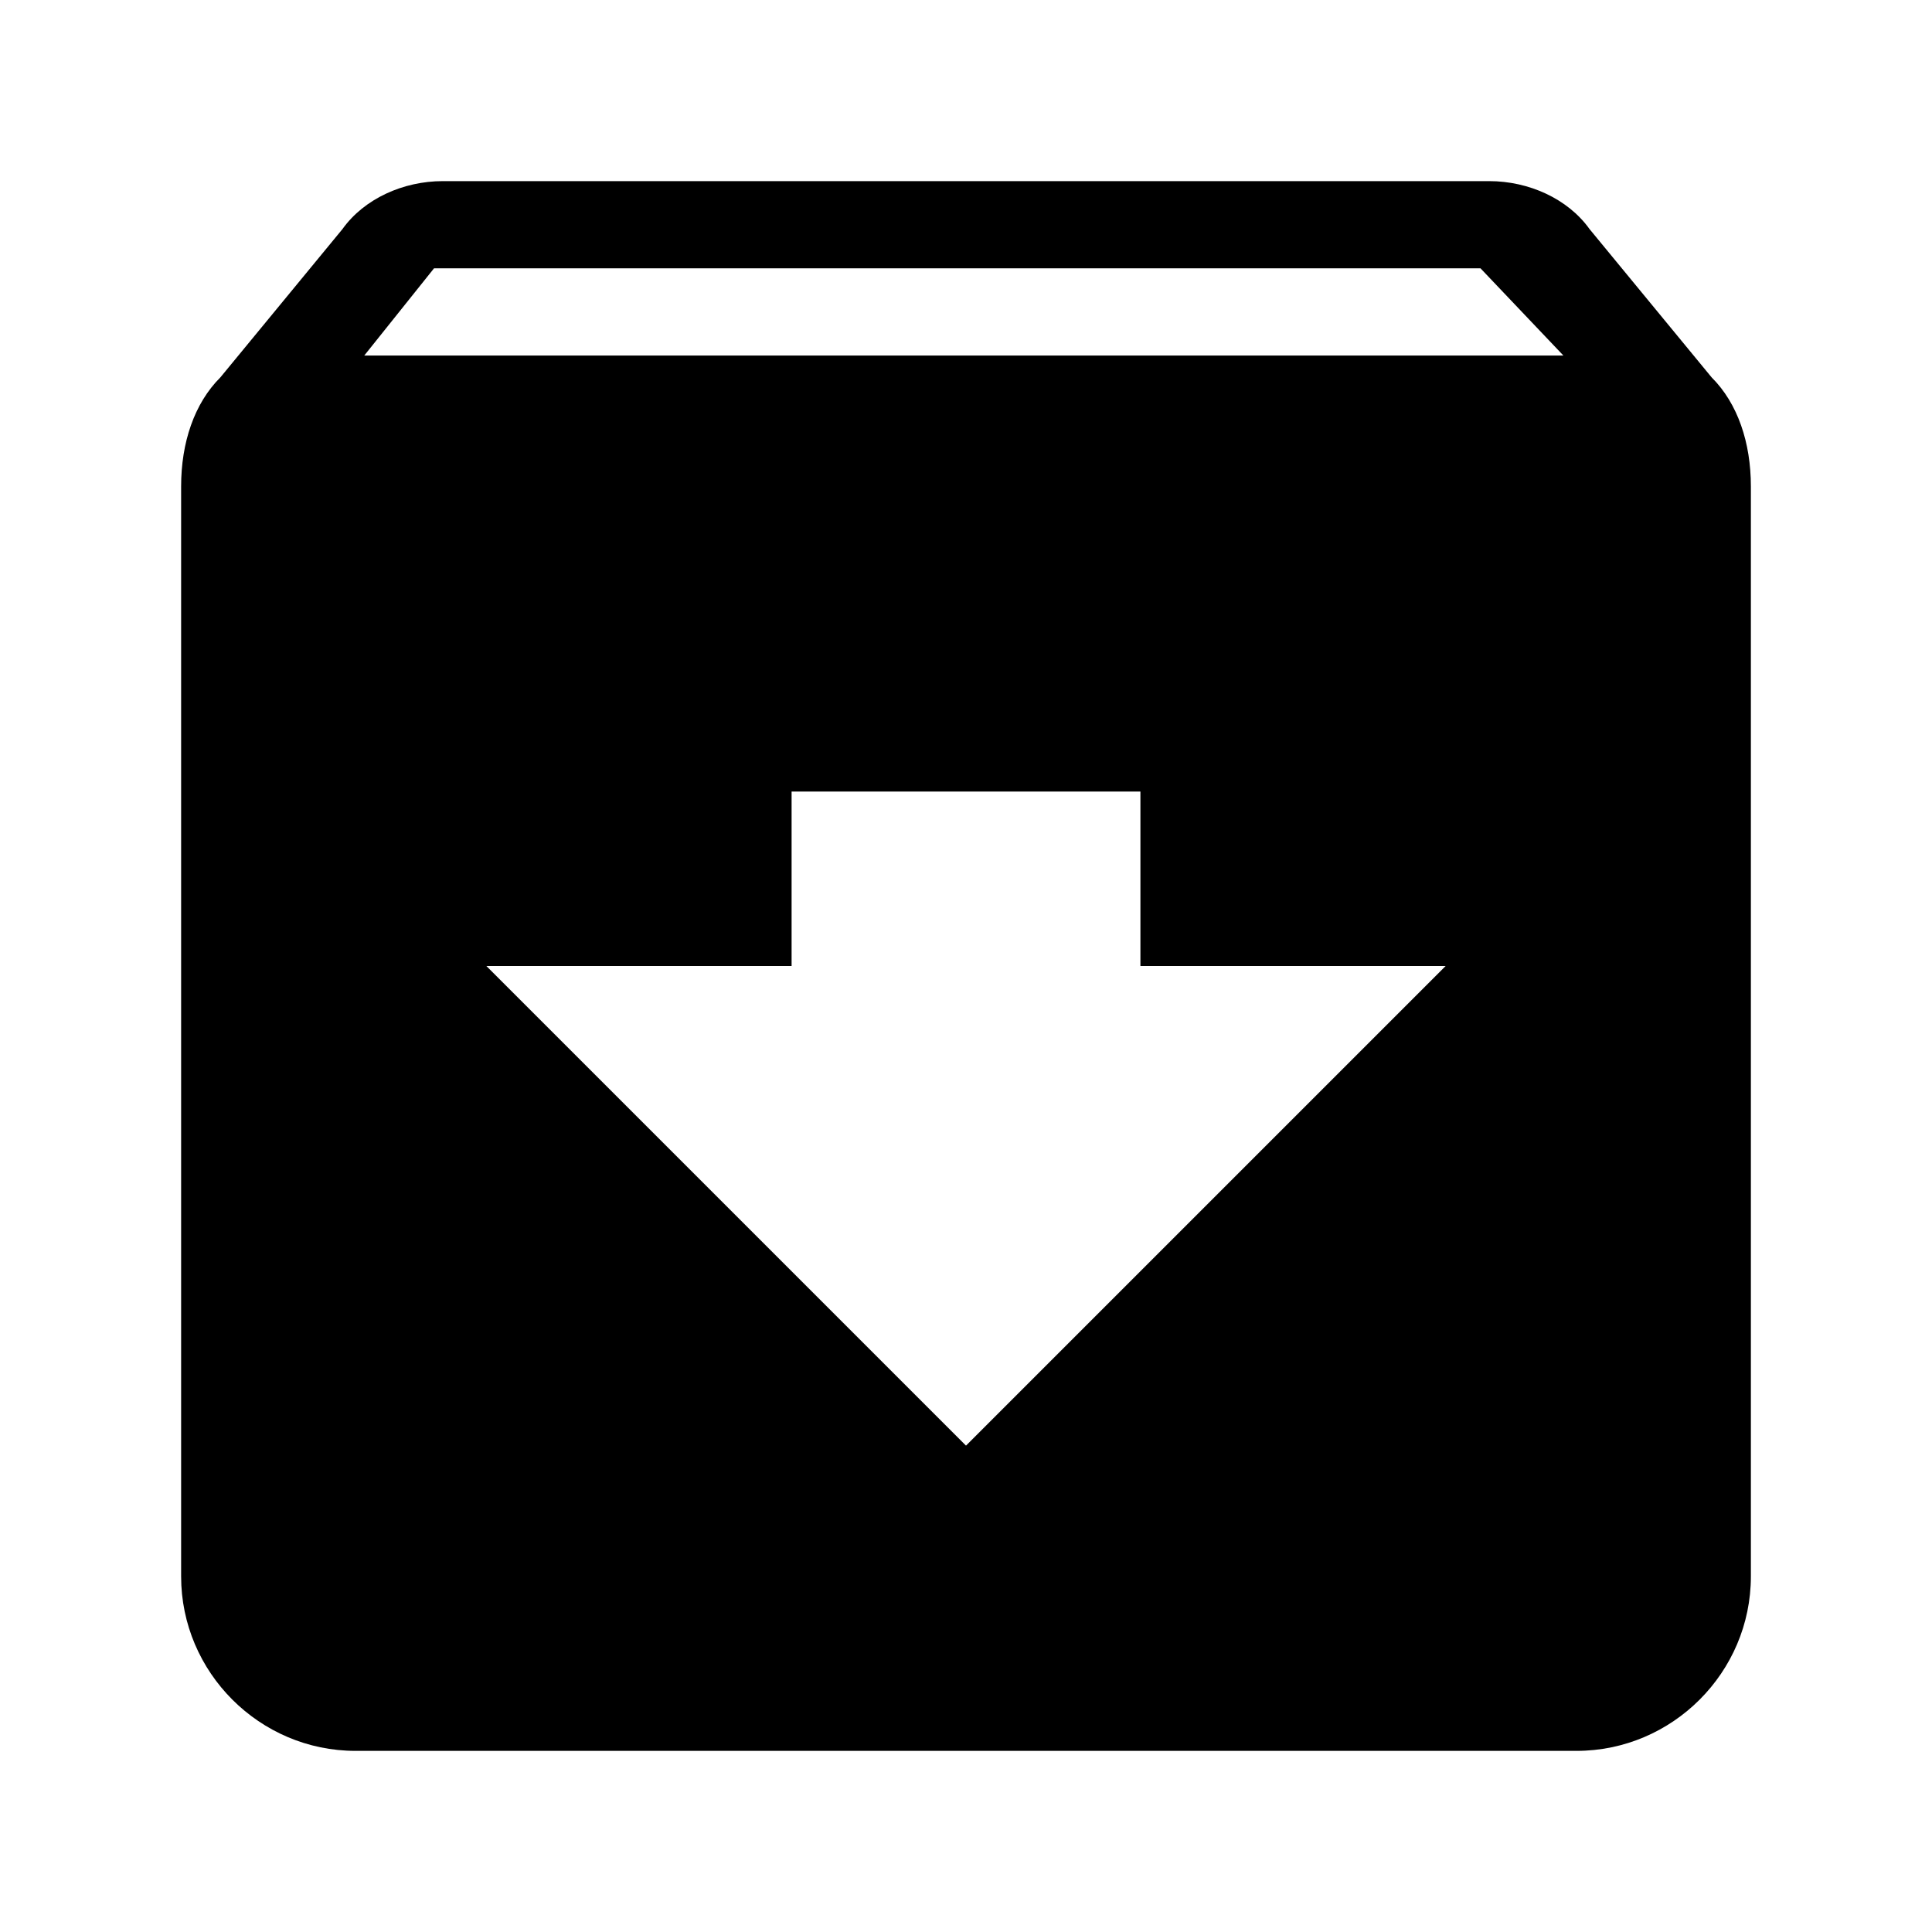
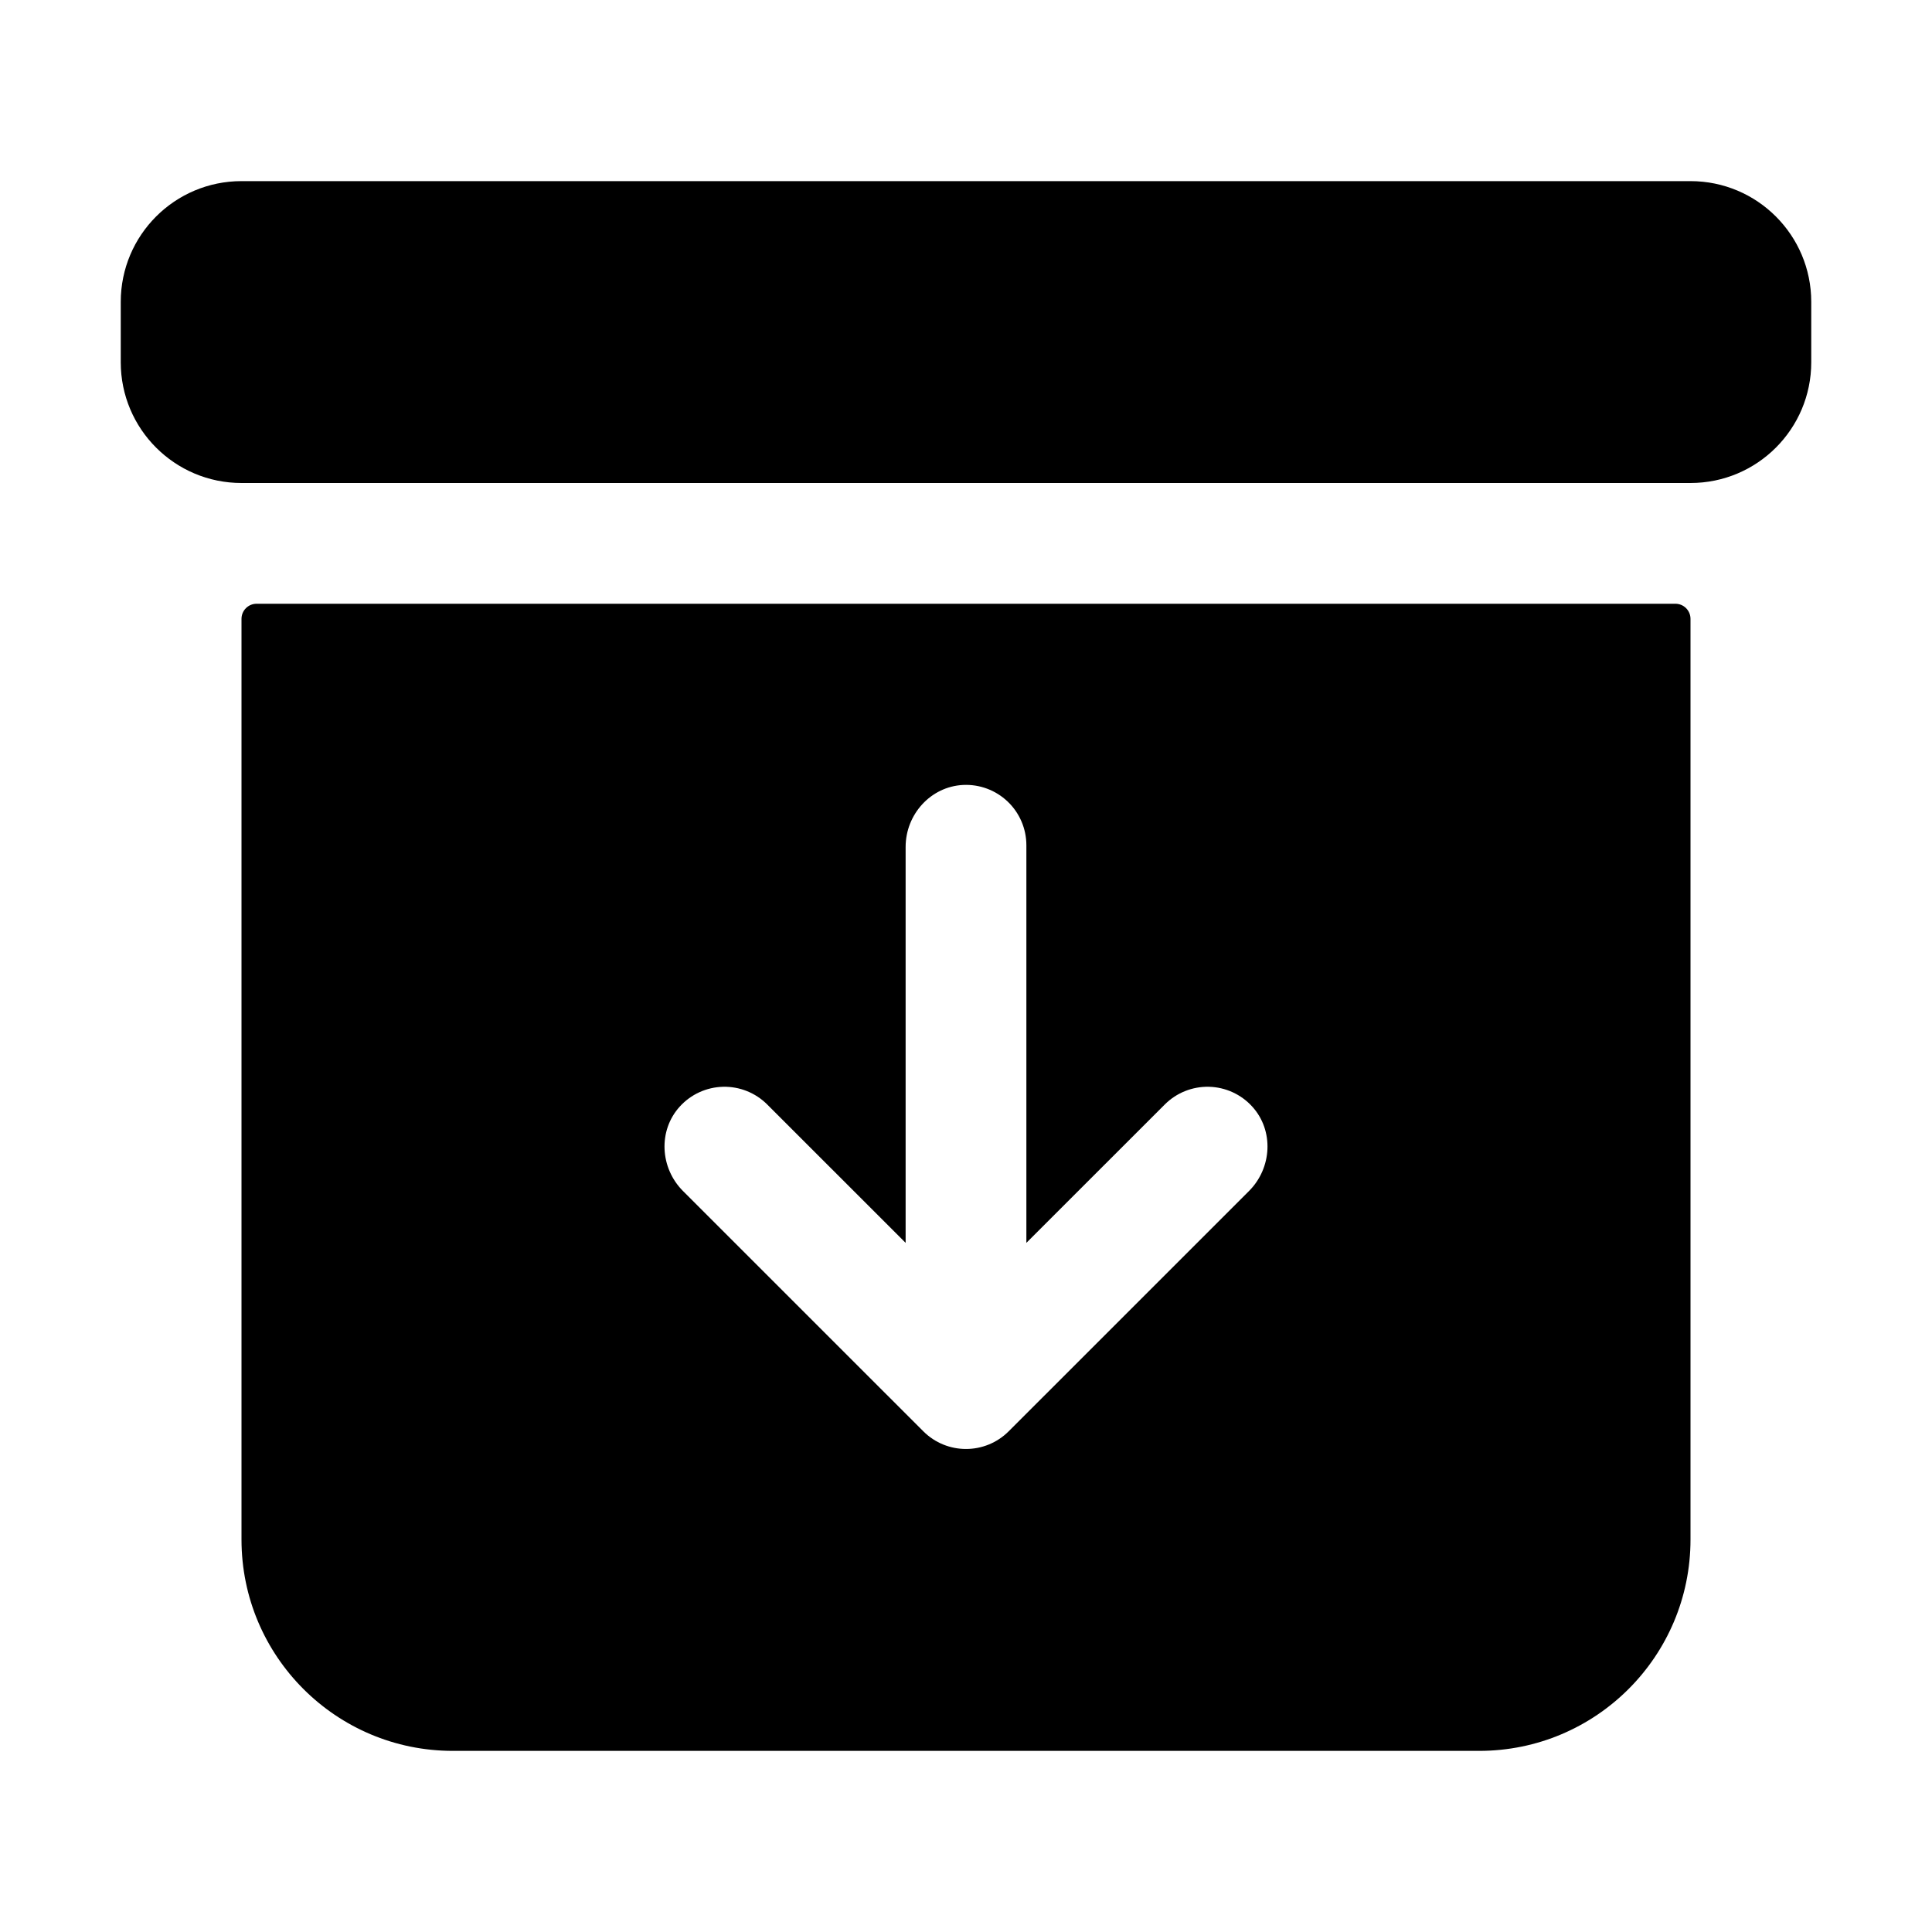
- <svg xmlns="http://www.w3.org/2000/svg" viewBox="0 0 512 512">
-   <path d="M453.594 100.001l-32.353-39.299C415.469 52.627 405.083 48 394.664 48H117.335c-10.416 0-20.801 4.627-26.576 12.702l-32.351 39.299C51.468 106.923 48 117.335 48 128.886v288.89C48 443.2 68.8 464 94.225 464h323.553C443.202 464 464 443.2 464 417.775v-288.89c0-11.55-3.463-21.962-10.406-28.884zM256 383.109L128.89 256h80.89v-46.224h92.443V256h80.89L256 383.109zM96.534 94.221L115.02 71.11h277.331l21.965 23.111H96.534z" />
+ <svg xmlns="http://www.w3.org/2000/svg" class="ionicon" viewBox="0 0 512 512">
+   <path d="M64 164v244a56 56 0 0056 56h272a56 56 0 0056-56V164a4 4 0 00-4-4H68a4 4 0 00-4 4zm267 151.63l-63.69 63.68a16 16 0 01-22.62 0L181 315.63c-6.09-6.09-6.65-16-.85-22.38a16 16 0 0123.16-.56L240 329.37V224.45c0-8.61 6.62-16 15.23-16.43A16 16 0 01272 224v105.37l36.69-36.68a16 16 0 0123.16.56c5.8 6.37 5.24 16.29-.85 22.38z" />
+   <rect x="32" y="48" width="448" height="80" rx="32" ry="32" />
</svg>
